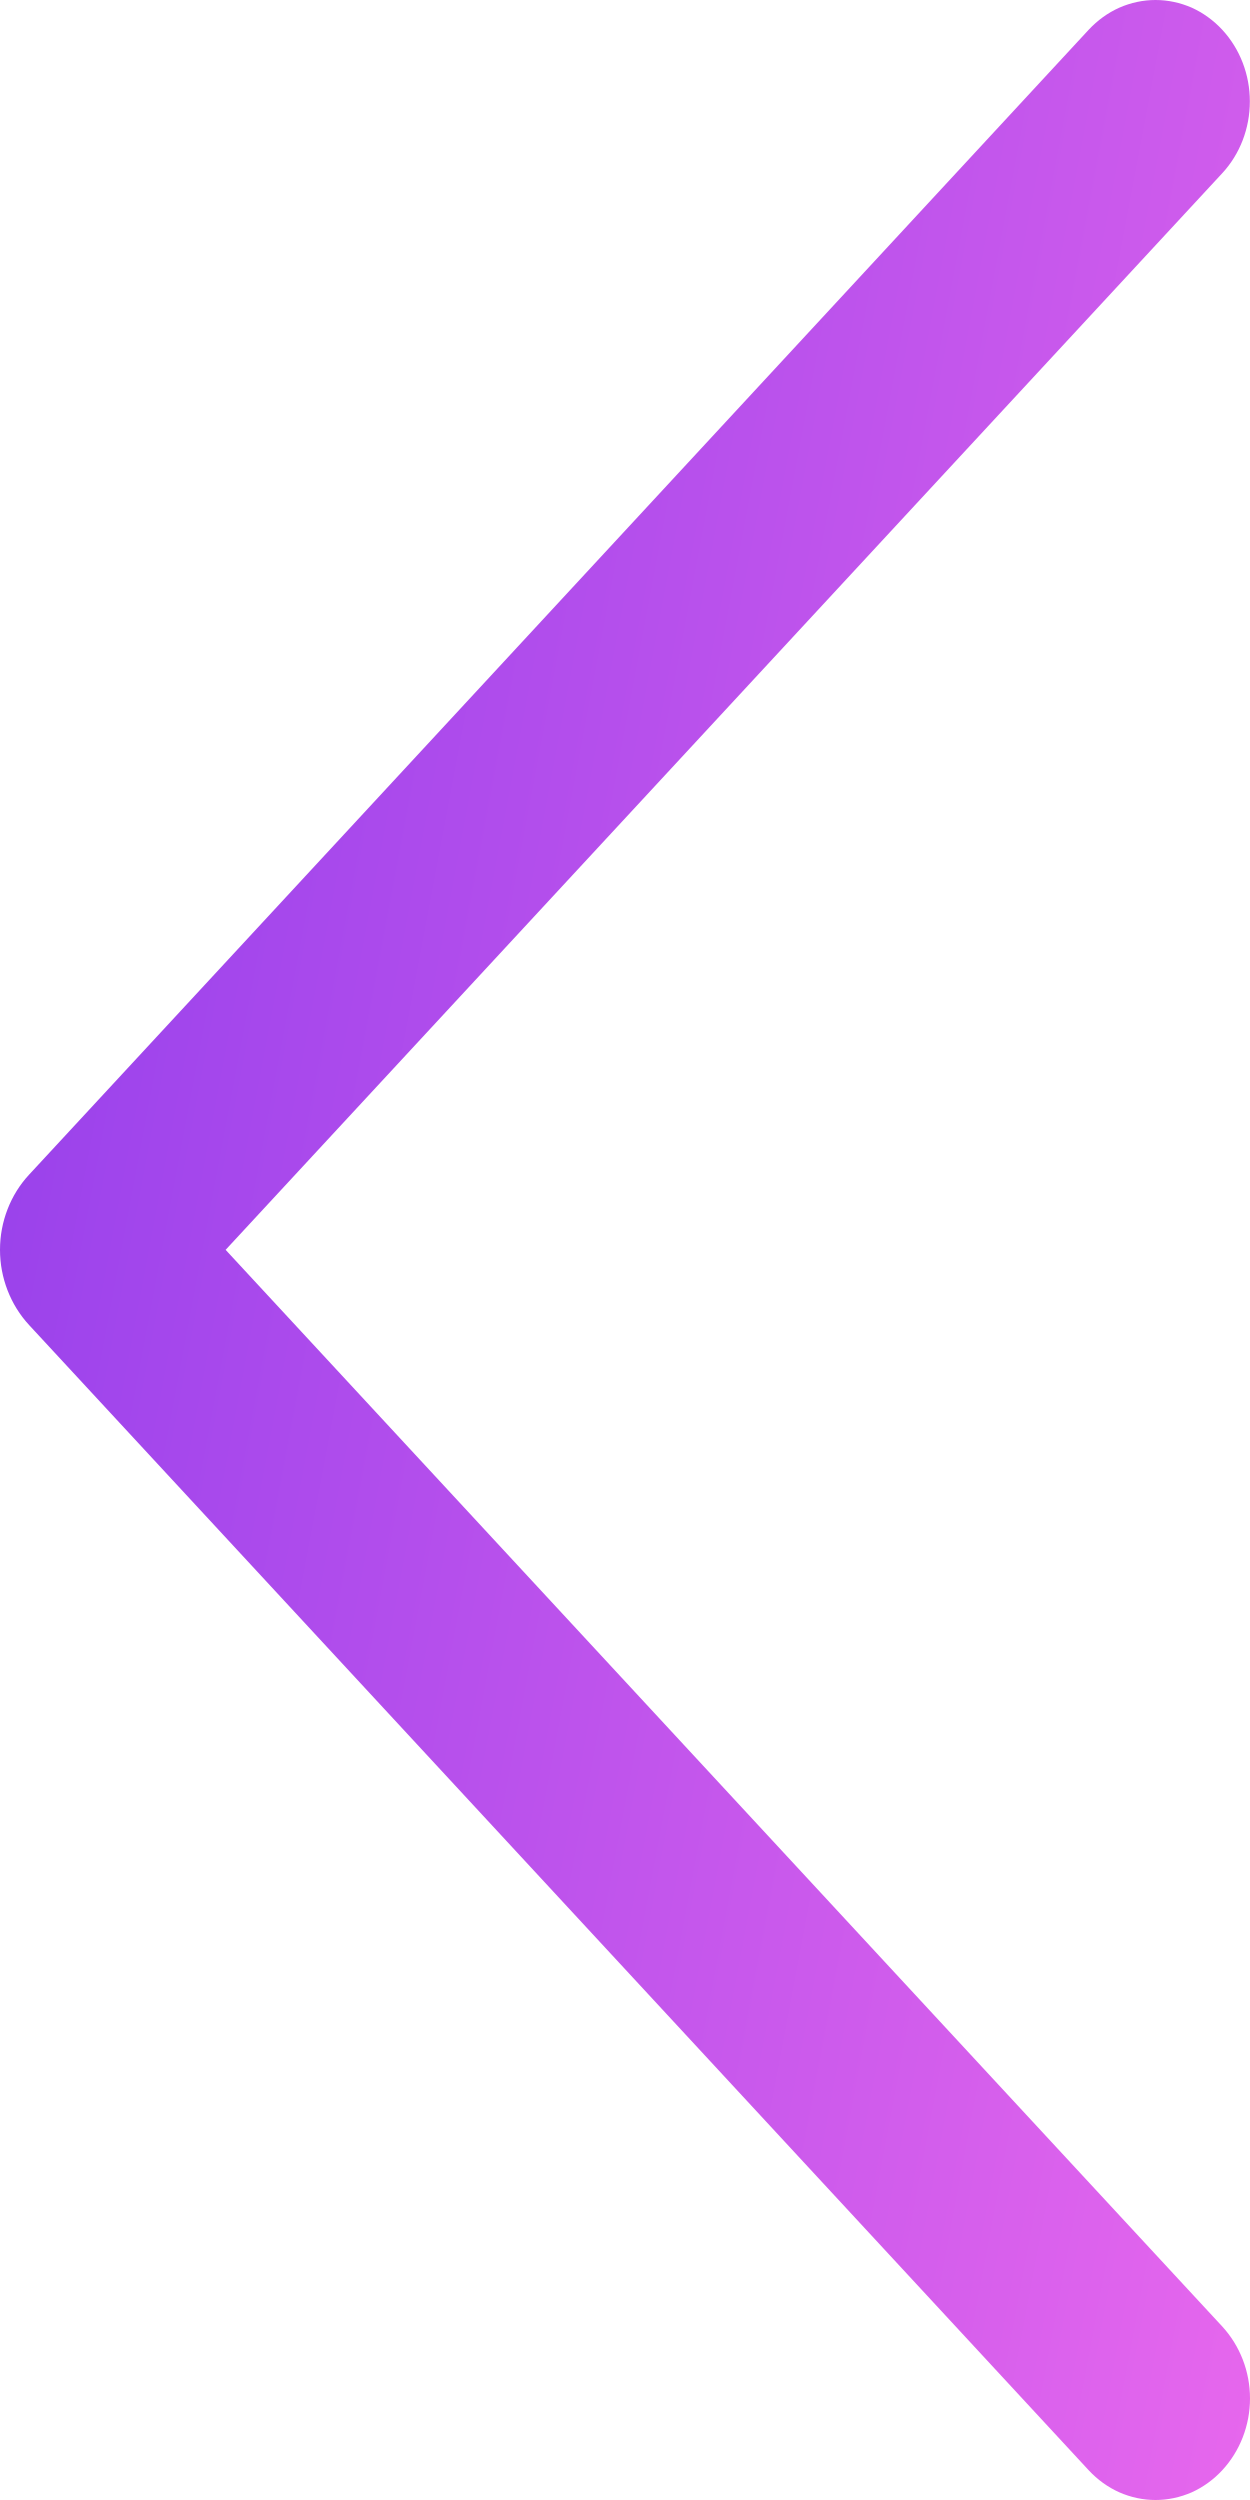
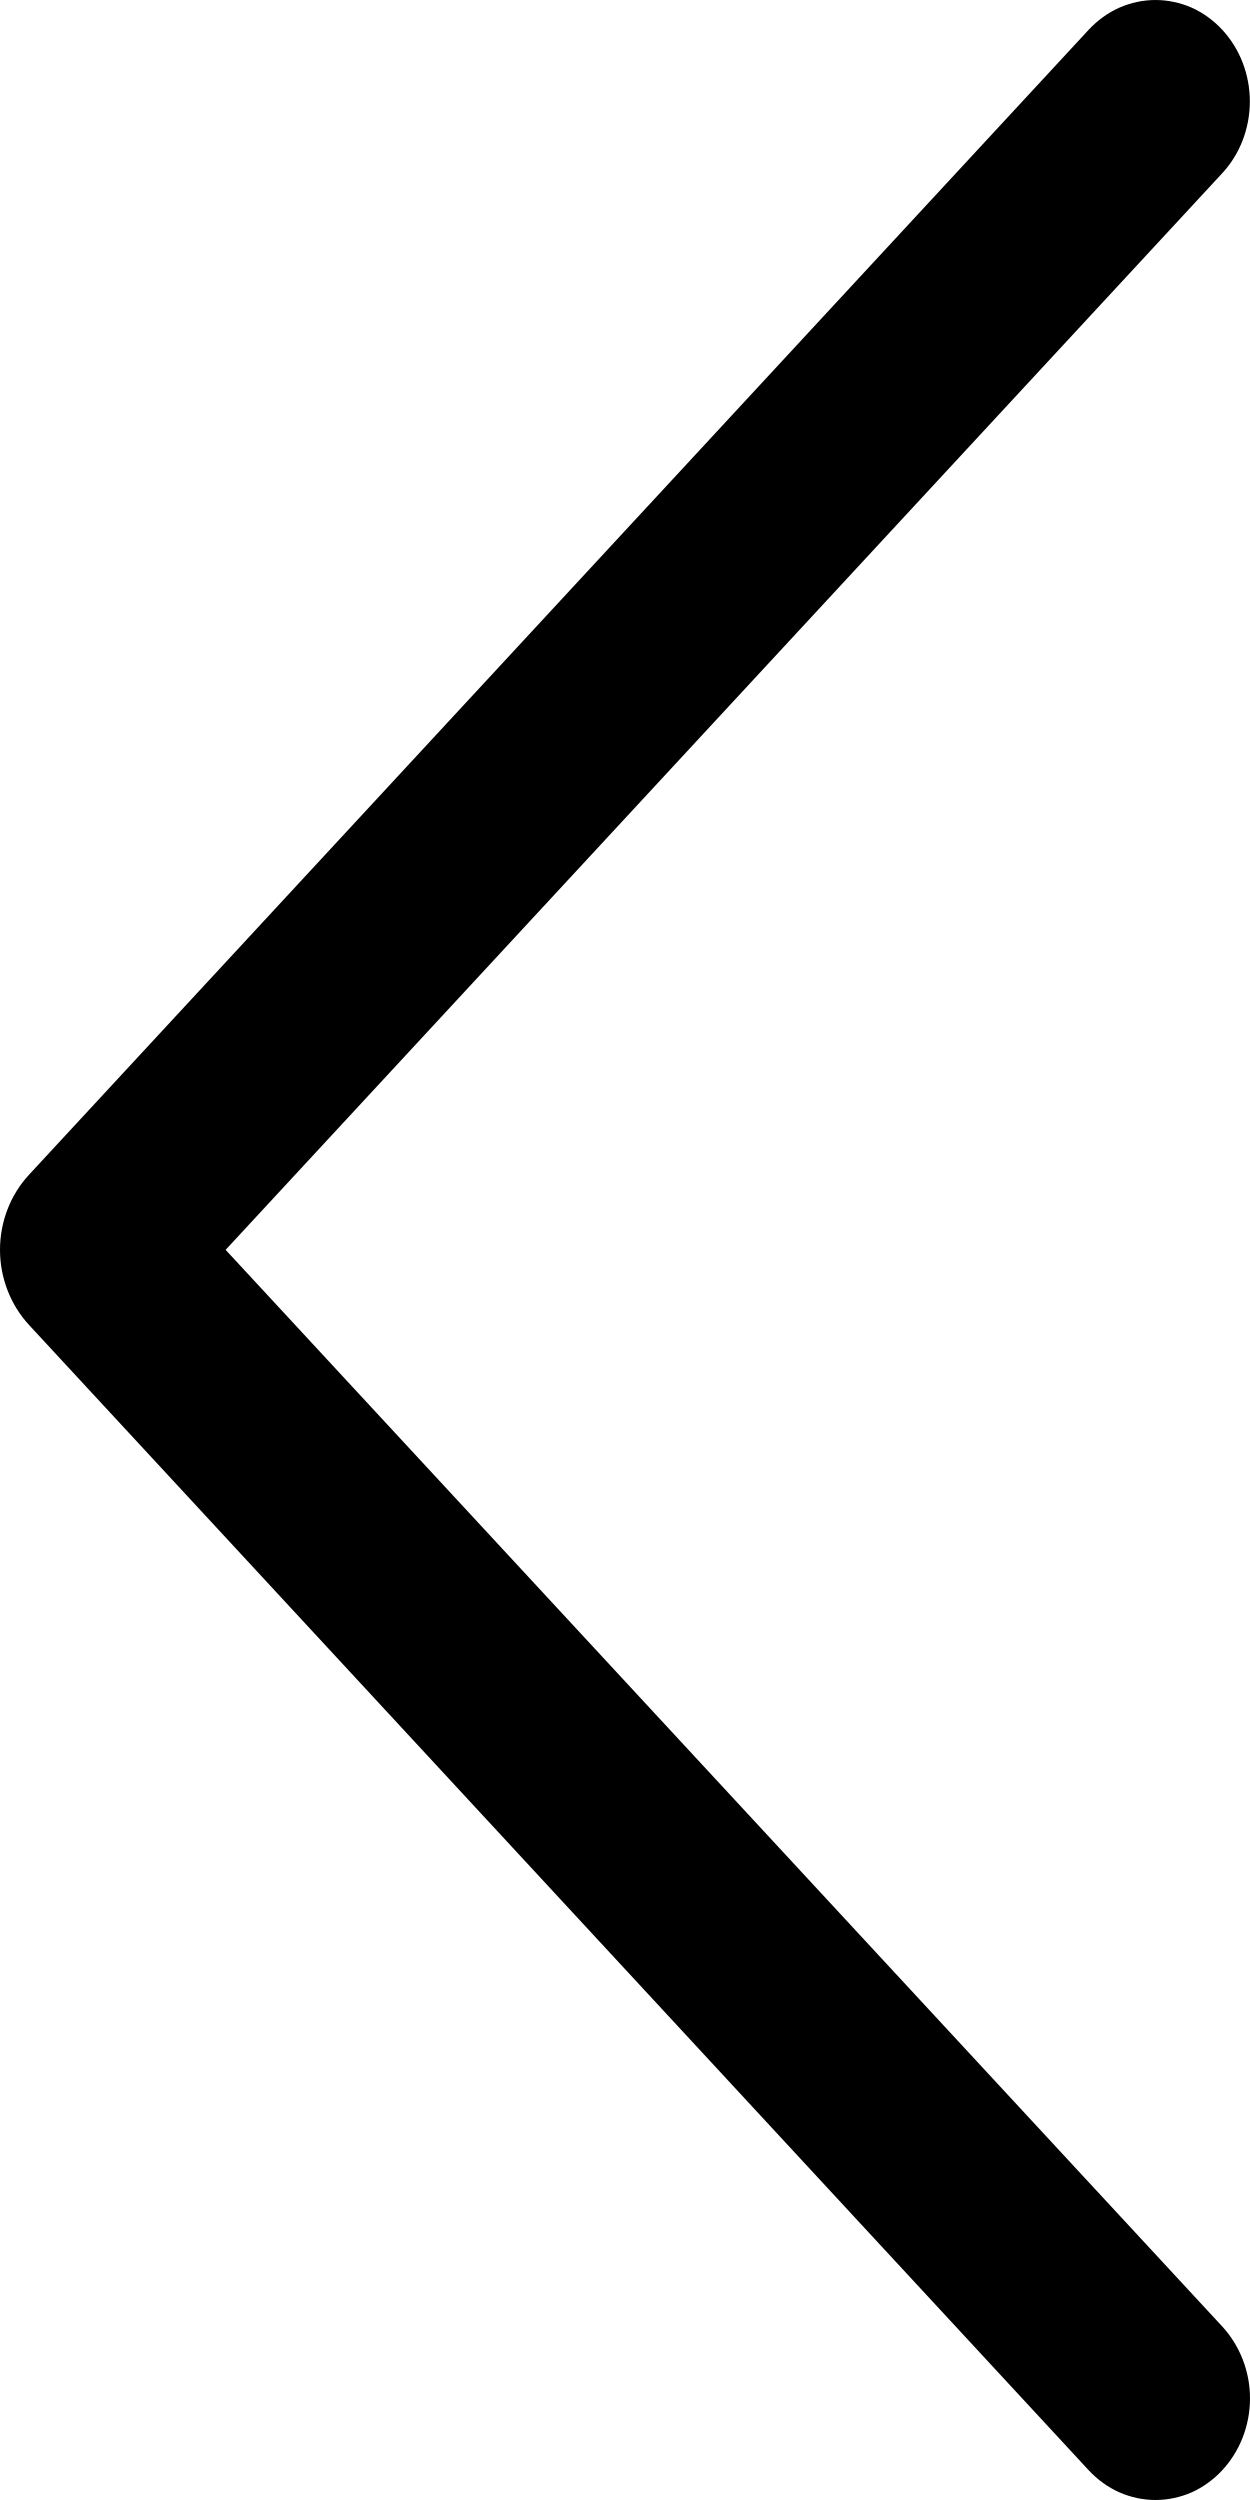
<svg xmlns="http://www.w3.org/2000/svg" width="8" height="16" viewBox="0 0 8 16" fill="none">
  <path d="M6.968 0.19L0.186 7.518C0.067 7.646 0 7.819 0 7.999C0 8.178 0.067 8.351 0.186 8.48L6.968 15.81C7.024 15.87 7.09 15.918 7.164 15.951C7.237 15.983 7.316 16 7.395 16C7.475 16 7.553 15.983 7.627 15.951C7.7 15.918 7.766 15.87 7.822 15.81C7.936 15.687 8 15.522 8 15.35C8 15.178 7.936 15.013 7.822 14.889L1.444 7.999L7.822 1.109C7.936 0.986 7.999 0.821 7.999 0.649C7.999 0.478 7.936 0.313 7.822 0.19C7.766 0.13 7.7 0.082 7.627 0.049C7.553 0.017 7.475 0 7.395 0C7.316 0 7.237 0.017 7.164 0.049C7.09 0.082 7.024 0.13 6.968 0.19Z" fill="url(#paint0_linear_317_29)" />
  <defs>
    <linearGradient id="paint0_linear_317_29" x1="-2.438" y1="3.75" x2="11.831" y2="6.438" gradientUnits="userSpaceOnUse">
-       <stop stop-color="#8136EB" />
-       <stop offset="1" stop-color="#F76FED" />
+       <stop stop-color="#00000" />
+       <stop offset="1" stop-color="#00000" />
    </linearGradient>
  </defs>
</svg>
